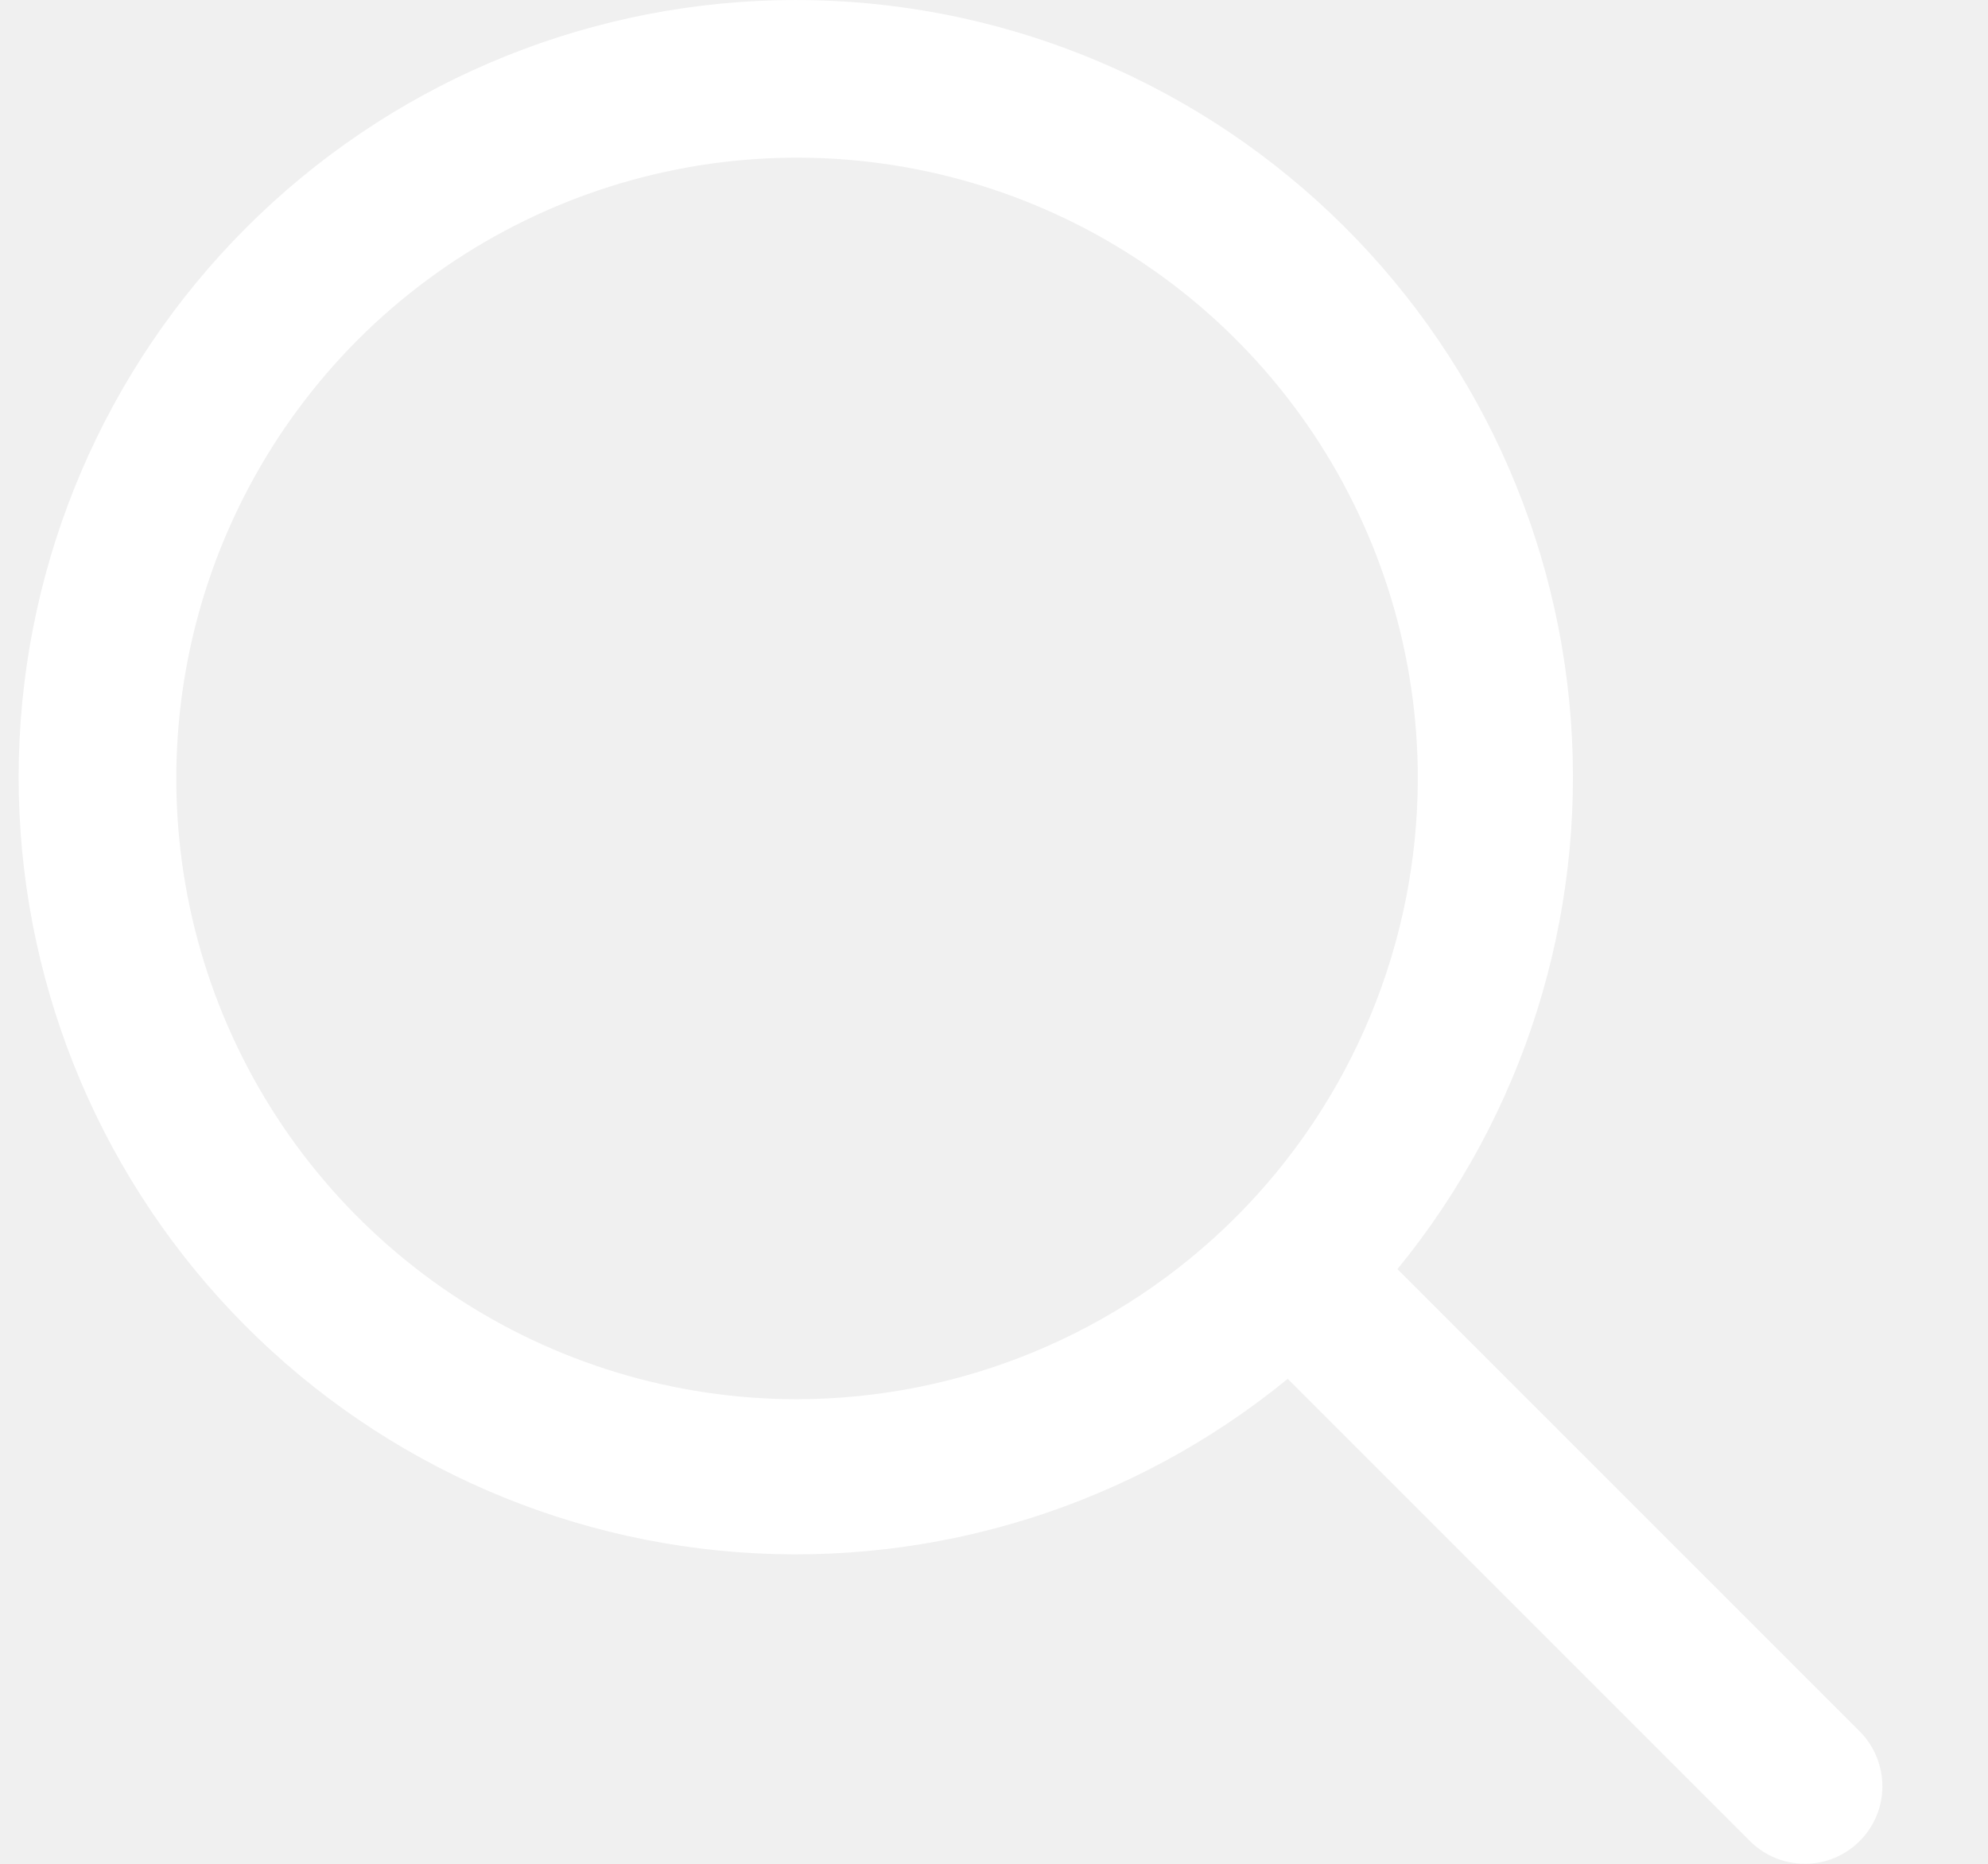
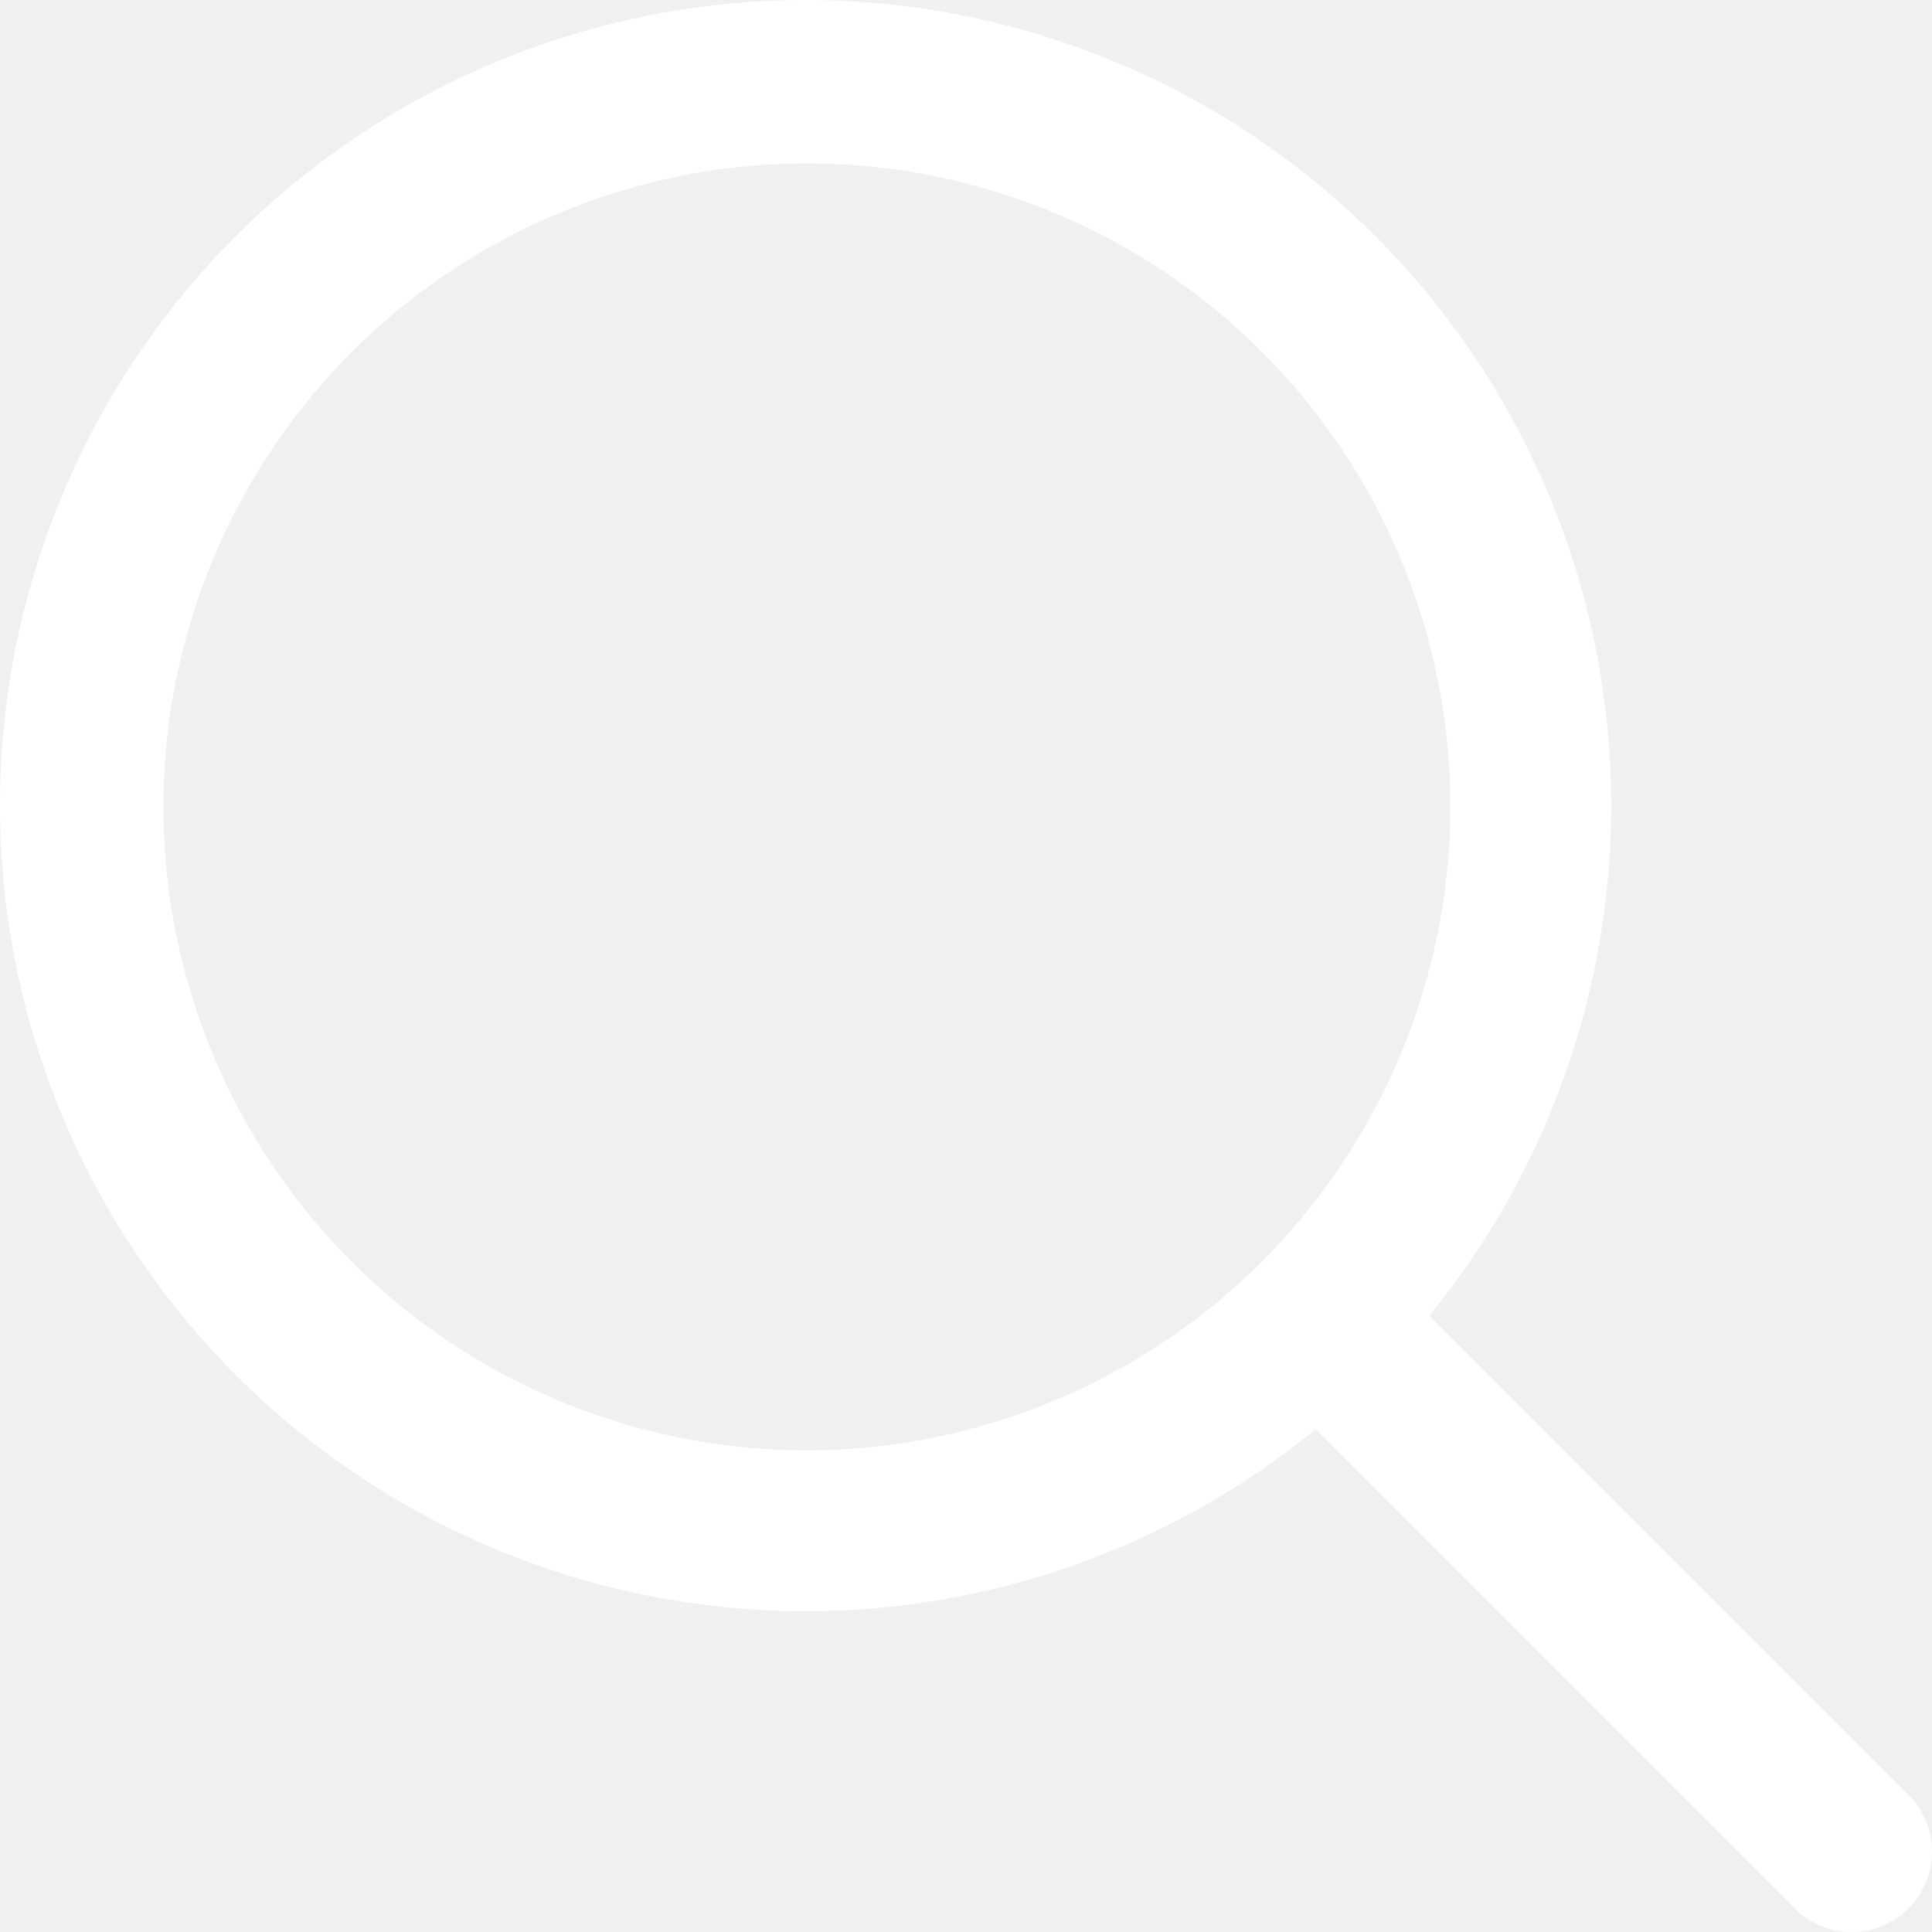
- <svg xmlns="http://www.w3.org/2000/svg" width="16" height="15" viewBox="0 0 16 15" fill="none">
-   <path d="M14.975 13.942L11.247 10.214C12.263 8.972 12.762 7.386 12.642 5.786C12.522 4.186 11.791 2.693 10.601 1.617C9.411 0.54 7.853 -0.038 6.249 0.002C4.644 0.042 3.117 0.697 1.982 1.832C0.847 2.967 0.192 4.494 0.152 6.099C0.112 7.703 0.69 9.261 1.767 10.451C2.843 11.641 4.336 12.372 5.936 12.492C7.537 12.612 9.122 12.113 10.364 11.097L14.092 14.825C14.21 14.938 14.367 15.001 14.531 15C14.695 14.999 14.851 14.933 14.967 14.817C15.083 14.701 15.149 14.545 15.15 14.381C15.151 14.217 15.088 14.059 14.975 13.942ZM6.415 11.261C5.427 11.261 4.461 10.968 3.639 10.419C2.818 9.87 2.177 9.09 1.799 8.177C1.421 7.264 1.322 6.259 1.515 5.29C1.708 4.321 2.184 3.431 2.882 2.732C3.581 2.034 4.471 1.558 5.44 1.365C6.409 1.172 7.414 1.271 8.327 1.649C9.24 2.027 10.02 2.668 10.569 3.489C11.118 4.311 11.411 5.277 11.411 6.265C11.409 7.589 10.883 8.859 9.946 9.796C9.009 10.732 7.739 11.259 6.415 11.261Z" fill="white" />
+ <svg xmlns="http://www.w3.org/2000/svg" width="15" height="15" viewBox="0 0 15 15" fill="none">
+   <path d="M14.825 13.942L11.097 10.214C12.113 8.972 12.612 7.386 12.492 5.786C12.372 4.186 11.641 2.693 10.451 1.617C9.261 0.54 7.703 -0.038 6.099 0.002C4.494 0.042 2.967 0.697 1.832 1.832C0.697 2.967 0.042 4.494 0.002 6.099C-0.038 7.703 0.54 9.261 1.617 10.451C2.693 11.641 4.186 12.372 5.786 12.492C7.386 12.612 8.972 12.113 10.214 11.097L13.942 14.825C14.059 14.938 14.217 15.001 14.381 15C14.545 14.999 14.701 14.933 14.817 14.817C14.933 14.701 14.999 14.545 15 14.381C15.001 14.217 14.938 14.059 14.825 13.942ZM6.265 11.261C5.277 11.261 4.311 10.968 3.489 10.419C2.668 9.87 2.027 9.09 1.649 8.177C1.271 7.264 1.172 6.259 1.365 5.29C1.558 4.321 2.034 3.431 2.732 2.732C3.431 2.034 4.321 1.558 5.29 1.365C6.259 1.172 7.264 1.271 8.177 1.649C9.09 2.027 9.87 2.668 10.419 3.489C10.968 4.311 11.261 5.277 11.261 6.265C11.259 7.589 10.732 8.859 9.796 9.796C8.859 10.732 7.589 11.259 6.265 11.261Z" fill="white" />
</svg>
